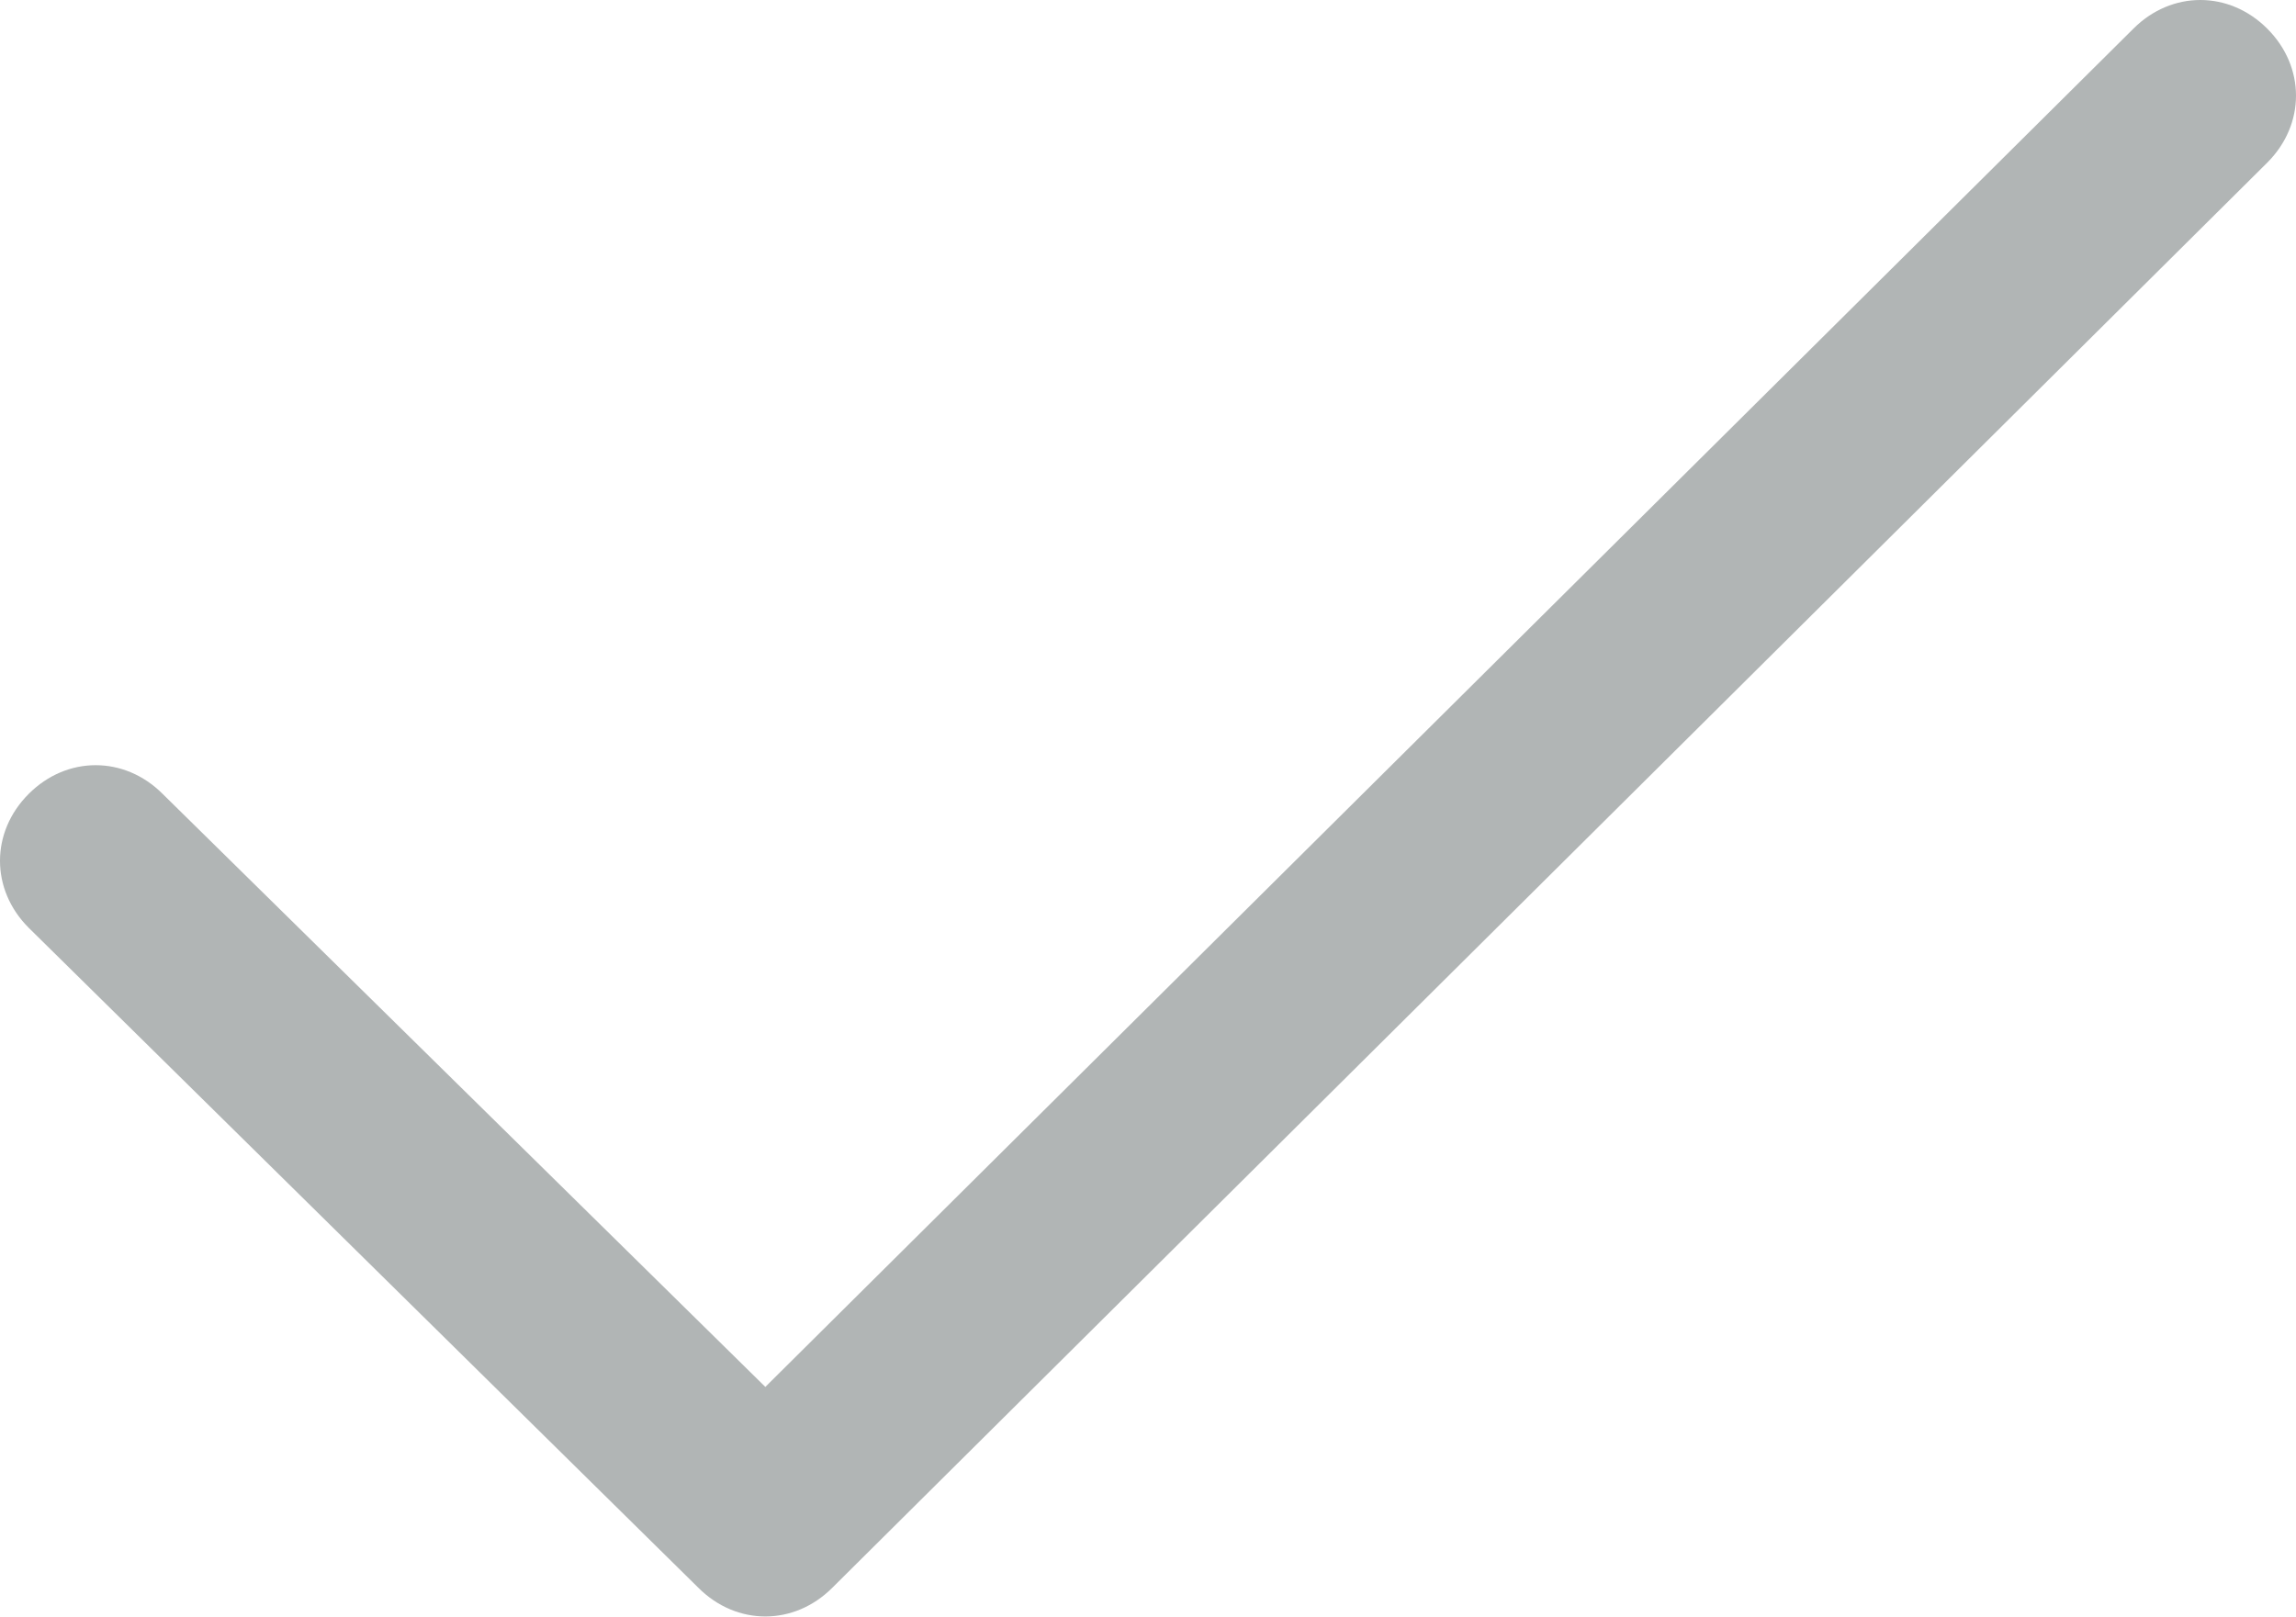
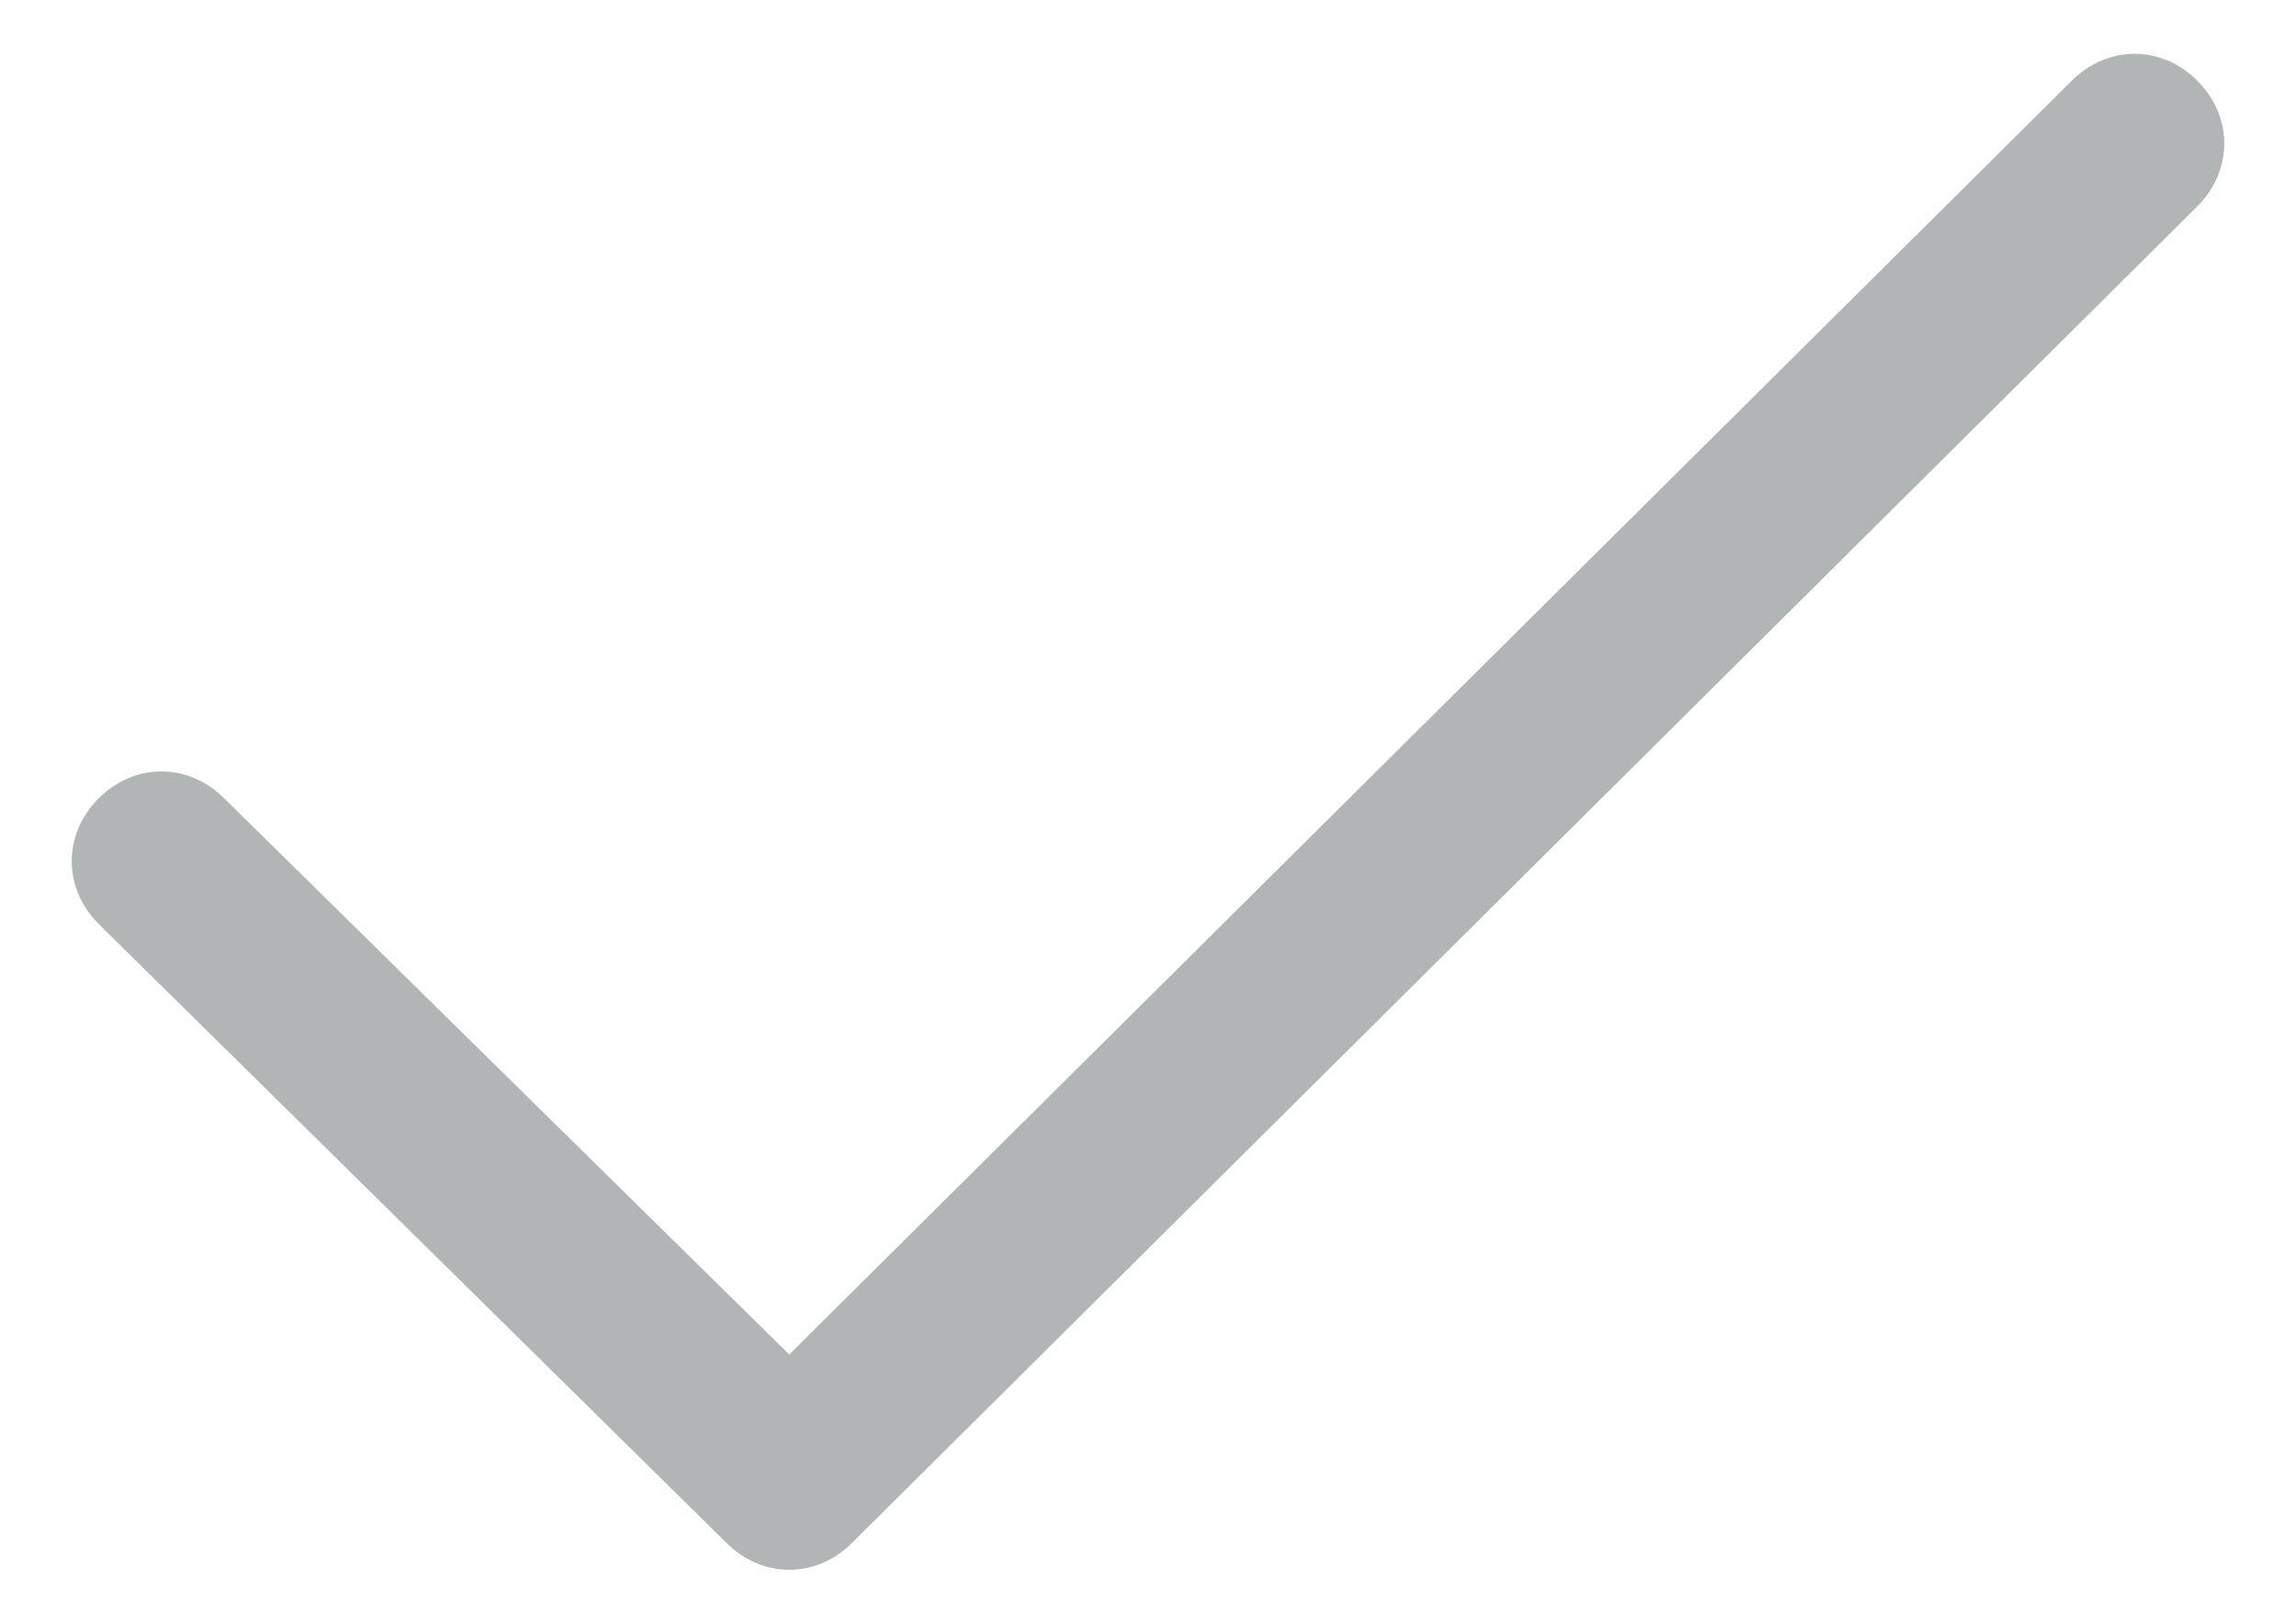
- <svg xmlns="http://www.w3.org/2000/svg" version="1.1" id="Слой_1" x="0px" y="0px" viewBox="0 0 24 16.9" style="enable-background:new 0 0 24 16.9;" xml:space="preserve">
+ <svg xmlns="http://www.w3.org/2000/svg" version="1.1" id="Слой_1" x="0px" y="0px" viewBox="0 0 25.6 18.1" style="enable-background:new 0 0 25.6 18.1;" xml:space="preserve">
  <style type="text/css">
	.st0{fill:#B1B5B5;}
</style>
-   <path id="Check" class="st0" d="M23.7,0.3c-0.4-0.4-1-0.4-1.4,0L8,14.5L1.7,8.3c-0.4-0.4-1-0.4-1.4,0c-0.4,0.4-0.4,1,0,1.4l7,6.9  c0.4,0.4,1,0.4,1.4,0l15-14.9C24.1,1.3,24.1,0.7,23.7,0.3C23.3-0.1,24.1,0.7,23.7,0.3z" />
+   <path id="Check" class="st0" d="M24.5,0.9c-0.4-0.4-1-0.4-1.4,0L8.8,15.1L2.5,8.9c-0.4-0.4-1-0.4-1.4,0c-0.4,0.4-0.4,1,0,1.4l7,6.9  c0.4,0.4,1,0.4,1.4,0l15-14.9C24.9,1.9,24.9,1.3,24.5,0.9C24.1,0.5,24.9,1.3,24.5,0.9z" />
</svg>
